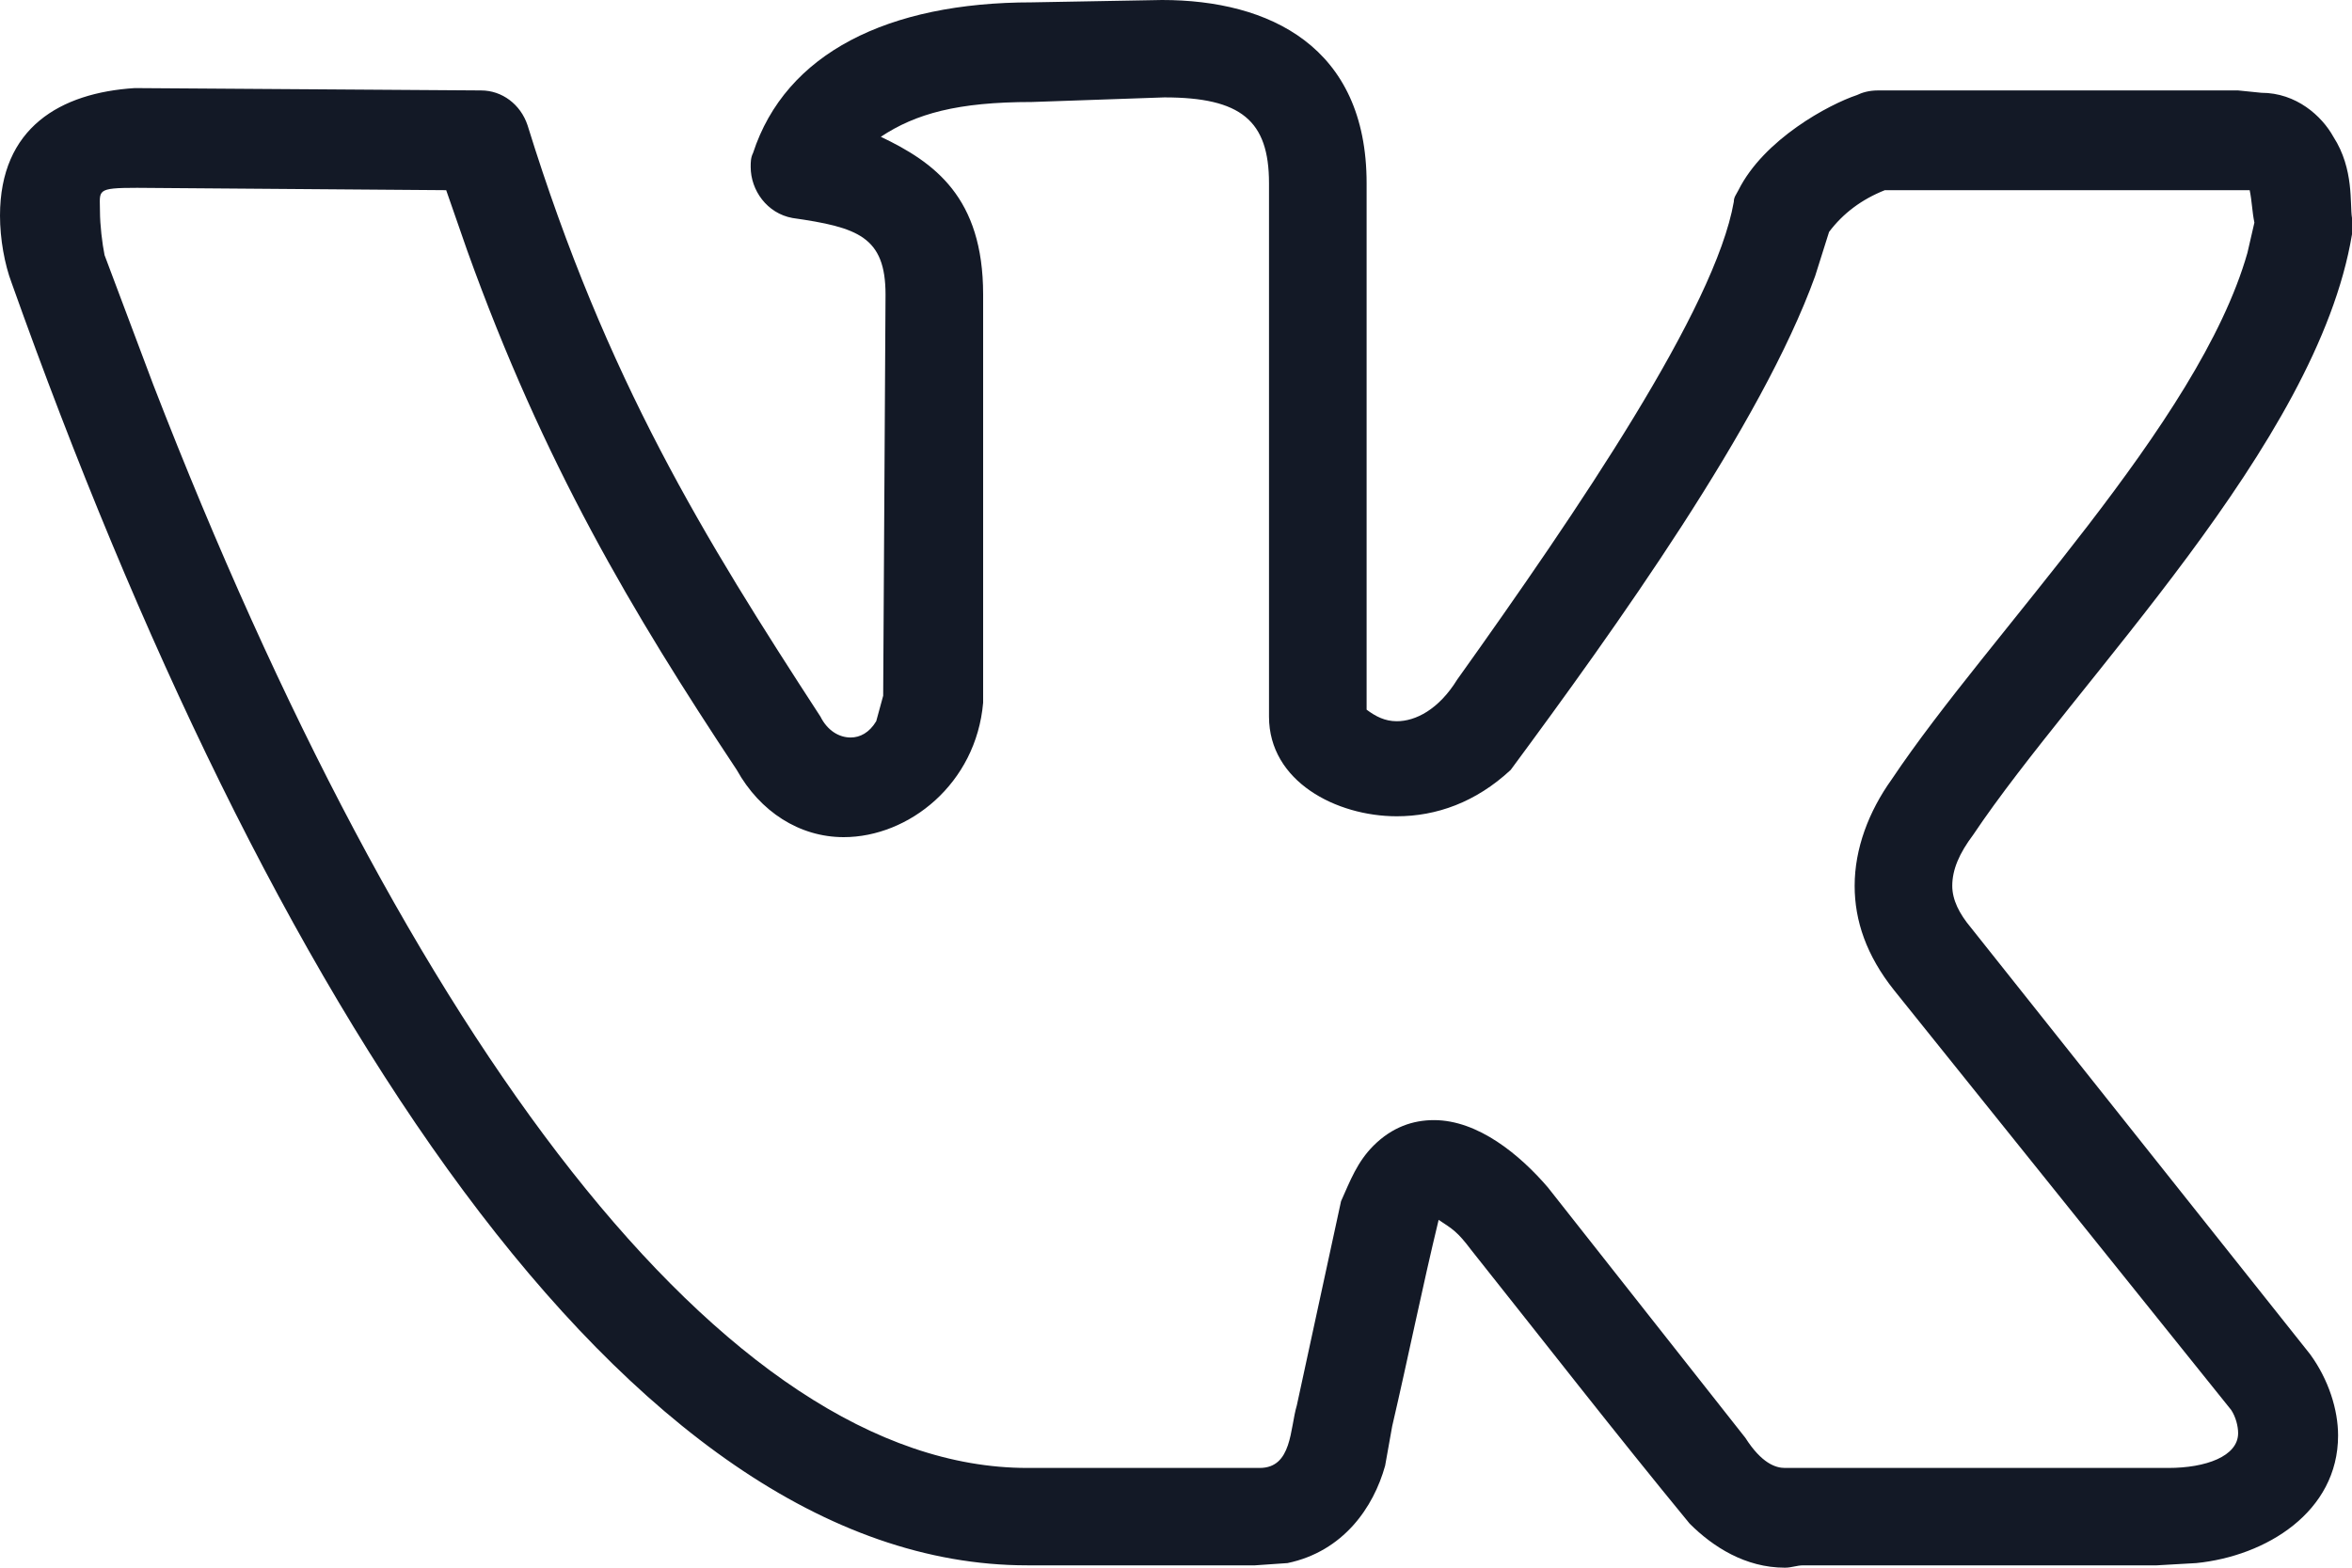
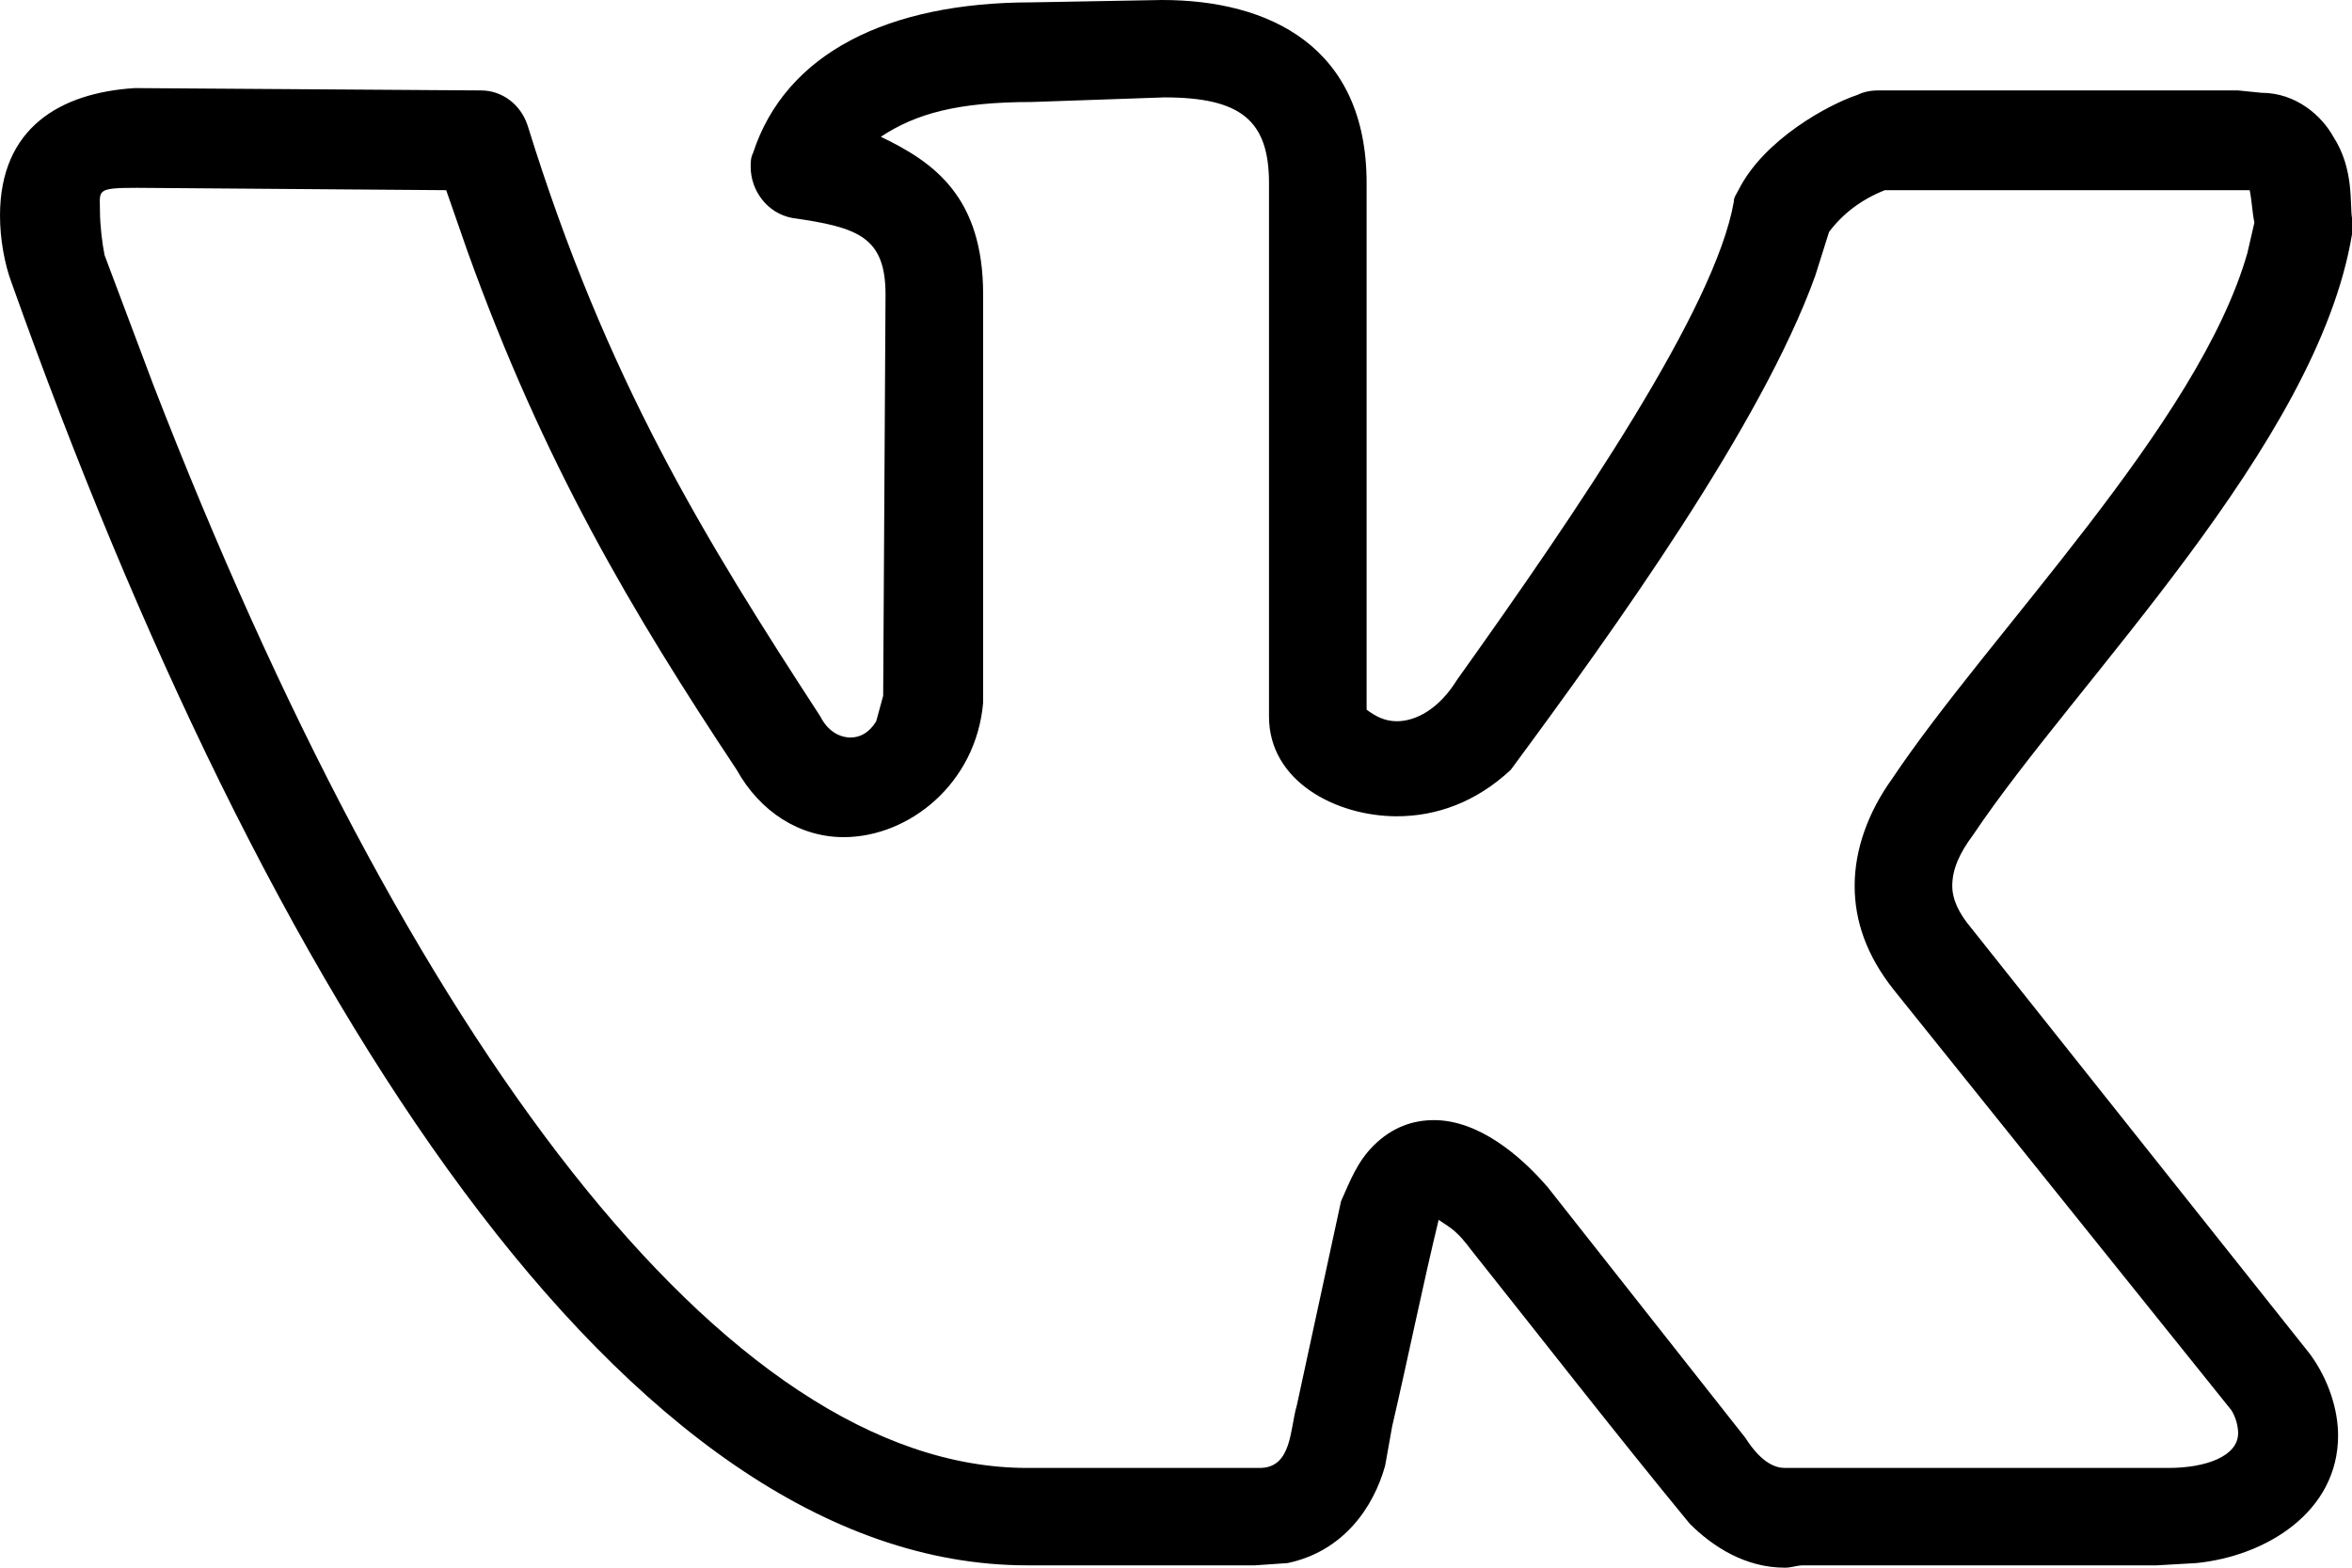
- <svg xmlns="http://www.w3.org/2000/svg" id="vk" width="24" height="16" viewBox="0 0 24 16" fill="none">
-   <path d="M0 2.201C0 1.302 0.617 0.947 1.375 0.899L4.909 0.923C5.123 0.923 5.312 1.065 5.383 1.278C6.19 3.882 7.186 5.491 8.372 7.314C8.443 7.456 8.561 7.527 8.68 7.527C8.775 7.527 8.87 7.479 8.941 7.361L9.012 7.101L9.036 3.006C9.036 2.414 8.751 2.32 8.087 2.225C7.826 2.178 7.66 1.941 7.66 1.704C7.66 1.657 7.66 1.609 7.684 1.562C8.016 0.544 9.059 0.024 10.53 0.024L11.858 0C12.949 0 13.945 0.473 13.945 1.87V7.243C14.04 7.314 14.134 7.361 14.253 7.361C14.443 7.361 14.68 7.243 14.87 6.935C16.103 5.207 17.502 3.148 17.692 2.059C17.692 2.012 17.715 1.988 17.739 1.941C18 1.42 18.664 1.065 18.949 0.97C18.996 0.947 19.067 0.923 19.162 0.923H22.838L23.075 0.947C23.431 0.947 23.692 1.183 23.81 1.396C24.024 1.728 23.976 2.083 24 2.225V2.391C23.644 4.544 21.178 6.959 20.134 8.521C19.992 8.71 19.921 8.876 19.921 9.041C19.921 9.183 19.992 9.325 20.111 9.467L23.573 13.822C23.763 14.083 23.858 14.39 23.858 14.651C23.858 15.432 23.122 15.882 22.411 15.953L22.008 15.976H18.403C18.332 15.976 18.285 16 18.213 16C17.81 16 17.478 15.787 17.241 15.55C16.482 14.627 15.747 13.681 15.012 12.757C14.87 12.568 14.822 12.544 14.68 12.45C14.514 13.136 14.371 13.846 14.206 14.556L14.134 14.959C14.016 15.385 13.707 15.834 13.138 15.953L12.806 15.976H10.482C6.379 15.976 2.704 10.154 0.119 2.888C0.047 2.698 0 2.438 0 2.201ZM14.253 8.331C13.636 8.331 12.949 7.976 12.949 7.314V1.87C12.949 1.231 12.664 0.994 11.881 0.994L10.53 1.041C9.771 1.041 9.344 1.16 8.988 1.396C9.534 1.657 10.032 2.012 10.032 3.006V7.172C9.96 8 9.273 8.544 8.609 8.544C8.158 8.544 7.755 8.284 7.518 7.858C6.451 6.249 5.549 4.734 4.767 2.556L4.553 1.941L1.399 1.917C0.972 1.917 1.02 1.941 1.02 2.154C1.02 2.296 1.043 2.485 1.067 2.604L1.565 3.929C4.15 10.604 7.399 14.982 10.482 14.982H12.854C13.186 14.982 13.162 14.58 13.233 14.343L13.684 12.26C13.779 12.047 13.85 11.858 14.016 11.692C14.206 11.503 14.419 11.432 14.632 11.432C15.083 11.432 15.51 11.787 15.794 12.118L17.81 14.675C17.976 14.935 18.119 14.982 18.213 14.982H22.127C22.506 14.982 22.838 14.864 22.838 14.627C22.838 14.556 22.814 14.461 22.767 14.39L19.328 10.107C19.044 9.751 18.925 9.396 18.925 9.041C18.925 8.663 19.067 8.284 19.304 7.953C20.3 6.462 22.435 4.331 22.933 2.58L23.004 2.272C22.98 2.154 22.98 2.059 22.956 1.941H19.233C18.996 2.035 18.806 2.178 18.664 2.367L18.522 2.817C17.976 4.331 16.482 6.414 15.415 7.858C15.059 8.189 14.656 8.331 14.253 8.331Z" fill="#131926" />
+ <svg xmlns="http://www.w3.org/2000/svg" id="vk" viewBox="0 0 24 16">
+   <path d="M0 2.201C0 1.302 0.617 0.947 1.375 0.899L4.909 0.923C5.123 0.923 5.312 1.065 5.383 1.278C6.19 3.882 7.186 5.491 8.372 7.314C8.443 7.456 8.561 7.527 8.68 7.527C8.775 7.527 8.87 7.479 8.941 7.361L9.012 7.101L9.036 3.006C9.036 2.414 8.751 2.32 8.087 2.225C7.826 2.178 7.66 1.941 7.66 1.704C7.66 1.657 7.66 1.609 7.684 1.562C8.016 0.544 9.059 0.024 10.53 0.024L11.858 0C12.949 0 13.945 0.473 13.945 1.87V7.243C14.04 7.314 14.134 7.361 14.253 7.361C14.443 7.361 14.68 7.243 14.87 6.935C16.103 5.207 17.502 3.148 17.692 2.059C17.692 2.012 17.715 1.988 17.739 1.941C18 1.42 18.664 1.065 18.949 0.97C18.996 0.947 19.067 0.923 19.162 0.923H22.838L23.075 0.947C23.431 0.947 23.692 1.183 23.81 1.396C24.024 1.728 23.976 2.083 24 2.225V2.391C23.644 4.544 21.178 6.959 20.134 8.521C19.992 8.71 19.921 8.876 19.921 9.041C19.921 9.183 19.992 9.325 20.111 9.467L23.573 13.822C23.763 14.083 23.858 14.39 23.858 14.651C23.858 15.432 23.122 15.882 22.411 15.953L22.008 15.976H18.403C18.332 15.976 18.285 16 18.213 16C17.81 16 17.478 15.787 17.241 15.55C16.482 14.627 15.747 13.681 15.012 12.757C14.87 12.568 14.822 12.544 14.68 12.45C14.514 13.136 14.371 13.846 14.206 14.556L14.134 14.959C14.016 15.385 13.707 15.834 13.138 15.953L12.806 15.976H10.482C6.379 15.976 2.704 10.154 0.119 2.888C0.047 2.698 0 2.438 0 2.201ZM14.253 8.331C13.636 8.331 12.949 7.976 12.949 7.314V1.87C12.949 1.231 12.664 0.994 11.881 0.994L10.53 1.041C9.771 1.041 9.344 1.16 8.988 1.396C9.534 1.657 10.032 2.012 10.032 3.006V7.172C9.96 8 9.273 8.544 8.609 8.544C8.158 8.544 7.755 8.284 7.518 7.858C6.451 6.249 5.549 4.734 4.767 2.556L4.553 1.941L1.399 1.917C0.972 1.917 1.02 1.941 1.02 2.154C1.02 2.296 1.043 2.485 1.067 2.604L1.565 3.929C4.15 10.604 7.399 14.982 10.482 14.982H12.854C13.186 14.982 13.162 14.58 13.233 14.343L13.684 12.26C13.779 12.047 13.85 11.858 14.016 11.692C14.206 11.503 14.419 11.432 14.632 11.432C15.083 11.432 15.51 11.787 15.794 12.118L17.81 14.675C17.976 14.935 18.119 14.982 18.213 14.982H22.127C22.506 14.982 22.838 14.864 22.838 14.627C22.838 14.556 22.814 14.461 22.767 14.39L19.328 10.107C19.044 9.751 18.925 9.396 18.925 9.041C18.925 8.663 19.067 8.284 19.304 7.953C20.3 6.462 22.435 4.331 22.933 2.58L23.004 2.272C22.98 2.154 22.98 2.059 22.956 1.941H19.233C18.996 2.035 18.806 2.178 18.664 2.367L18.522 2.817C17.976 4.331 16.482 6.414 15.415 7.858C15.059 8.189 14.656 8.331 14.253 8.331Z" />
</svg>
